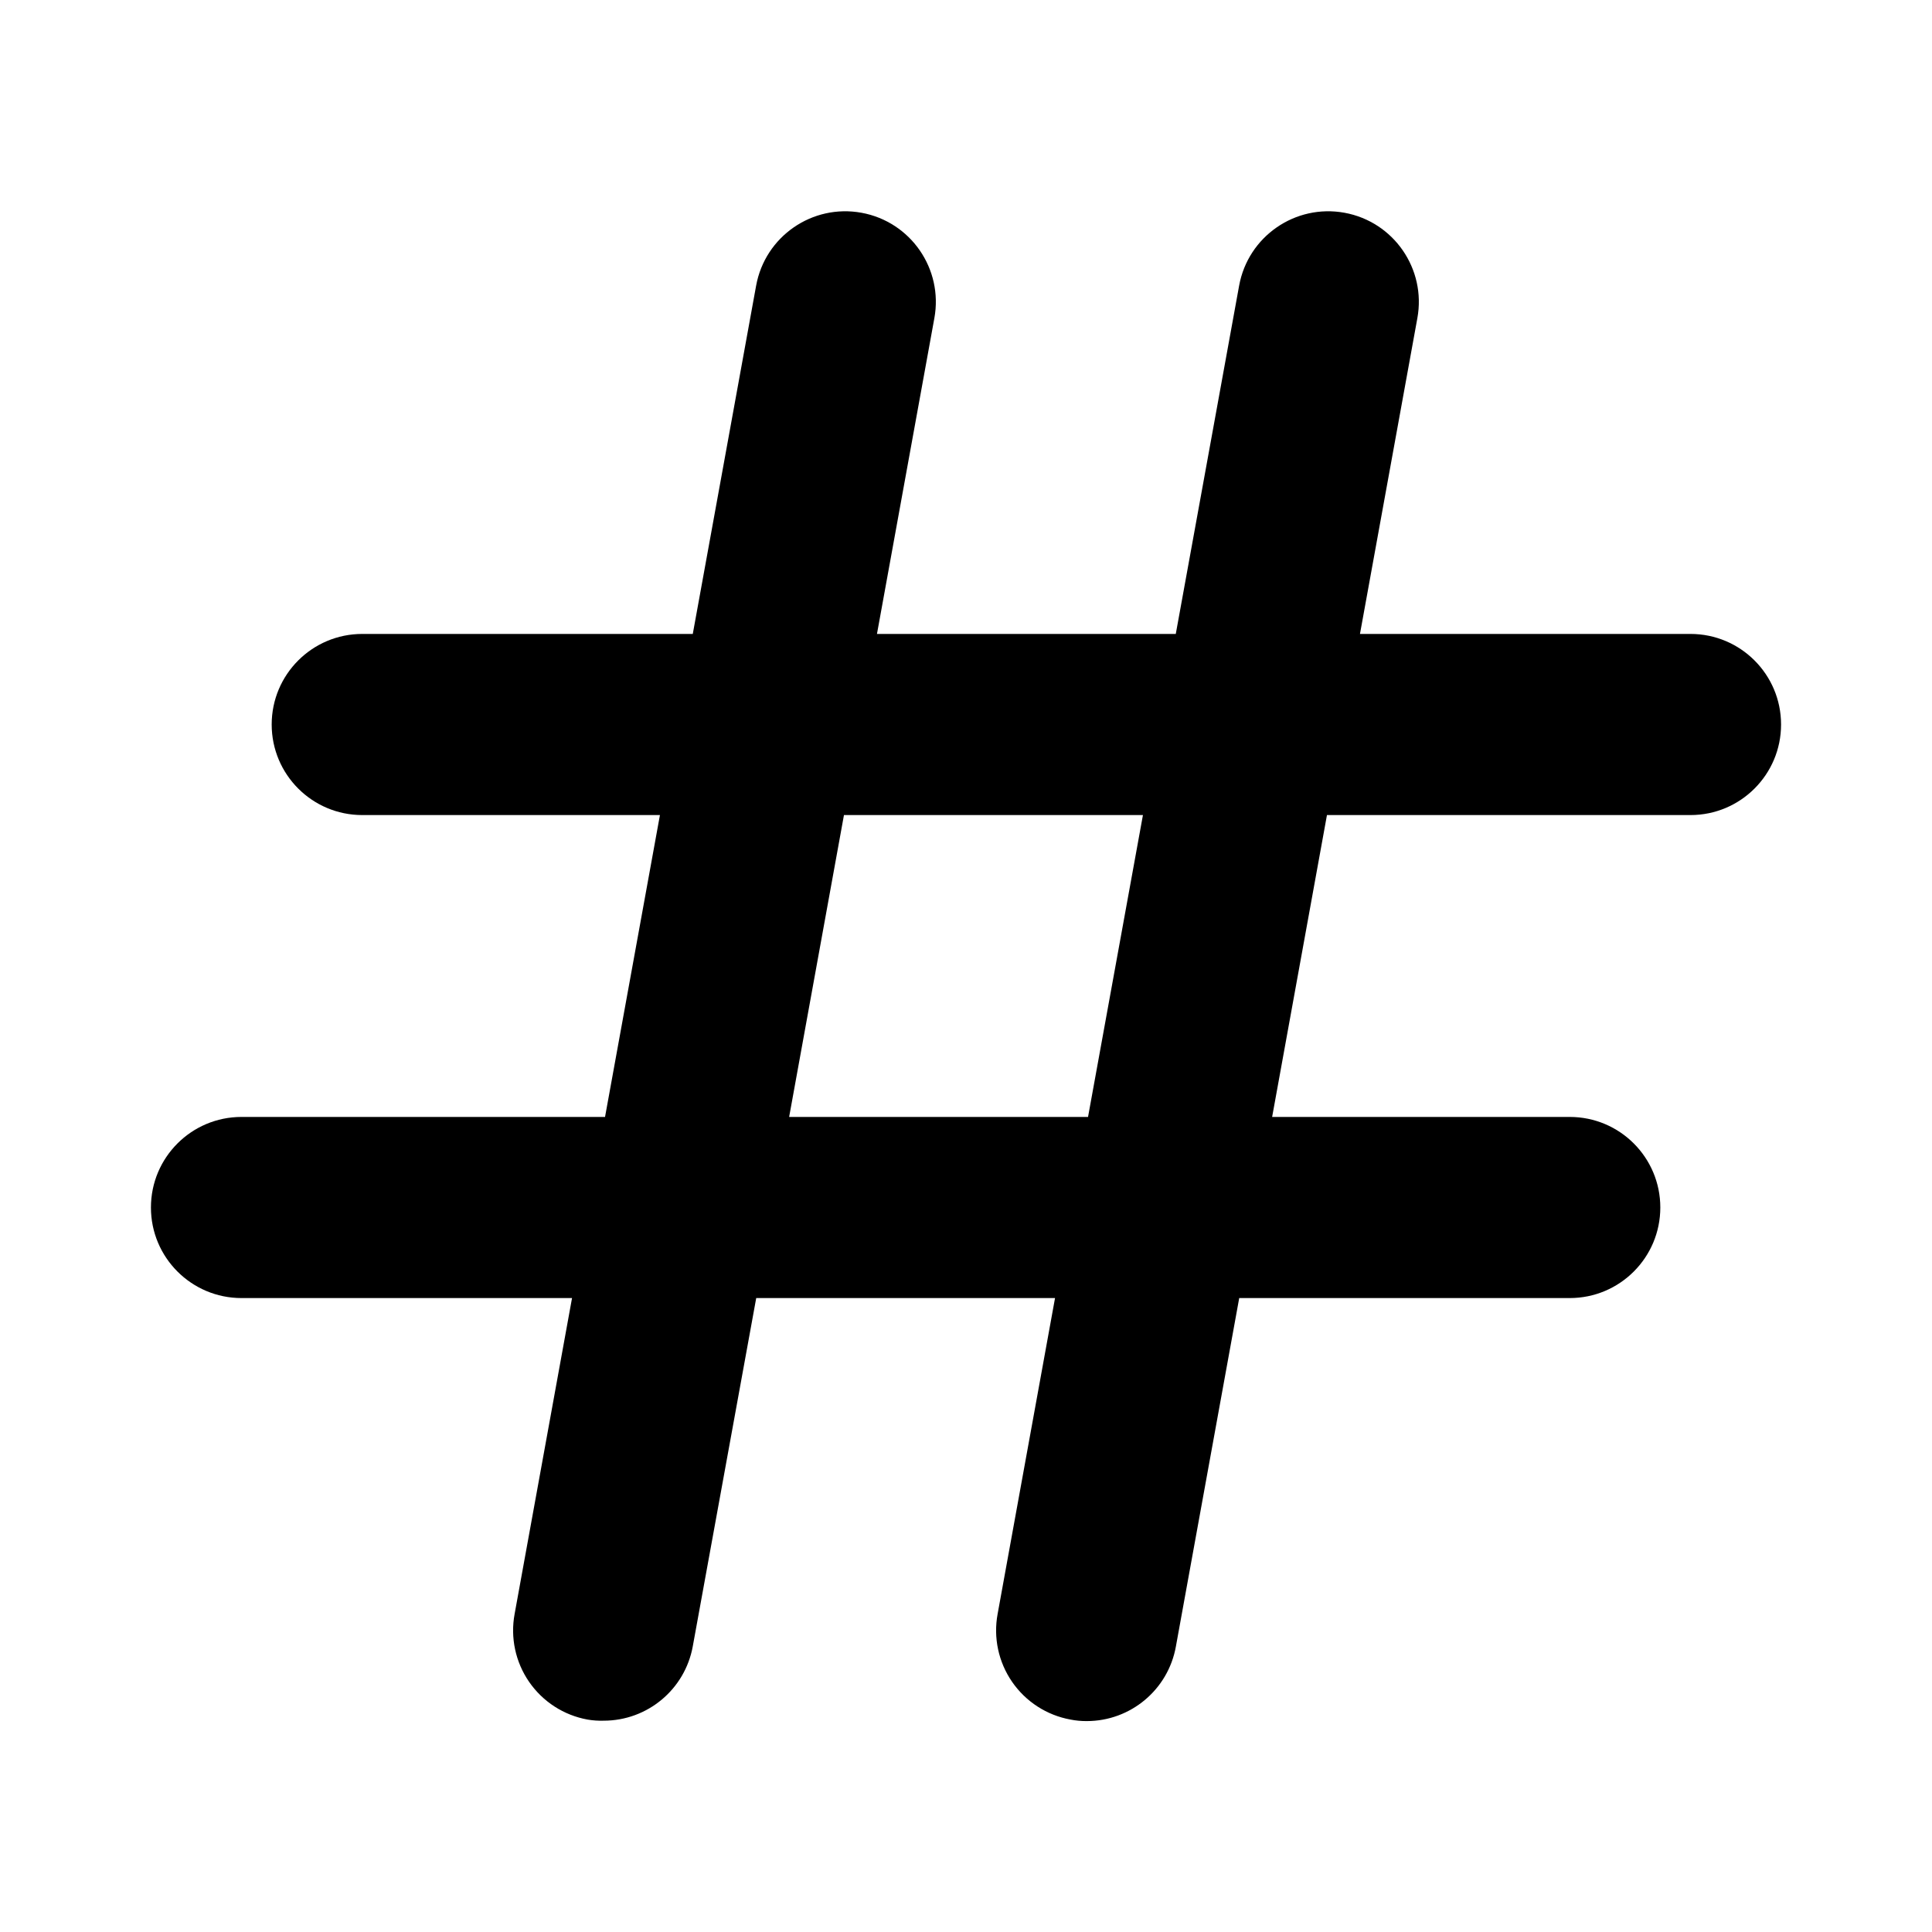
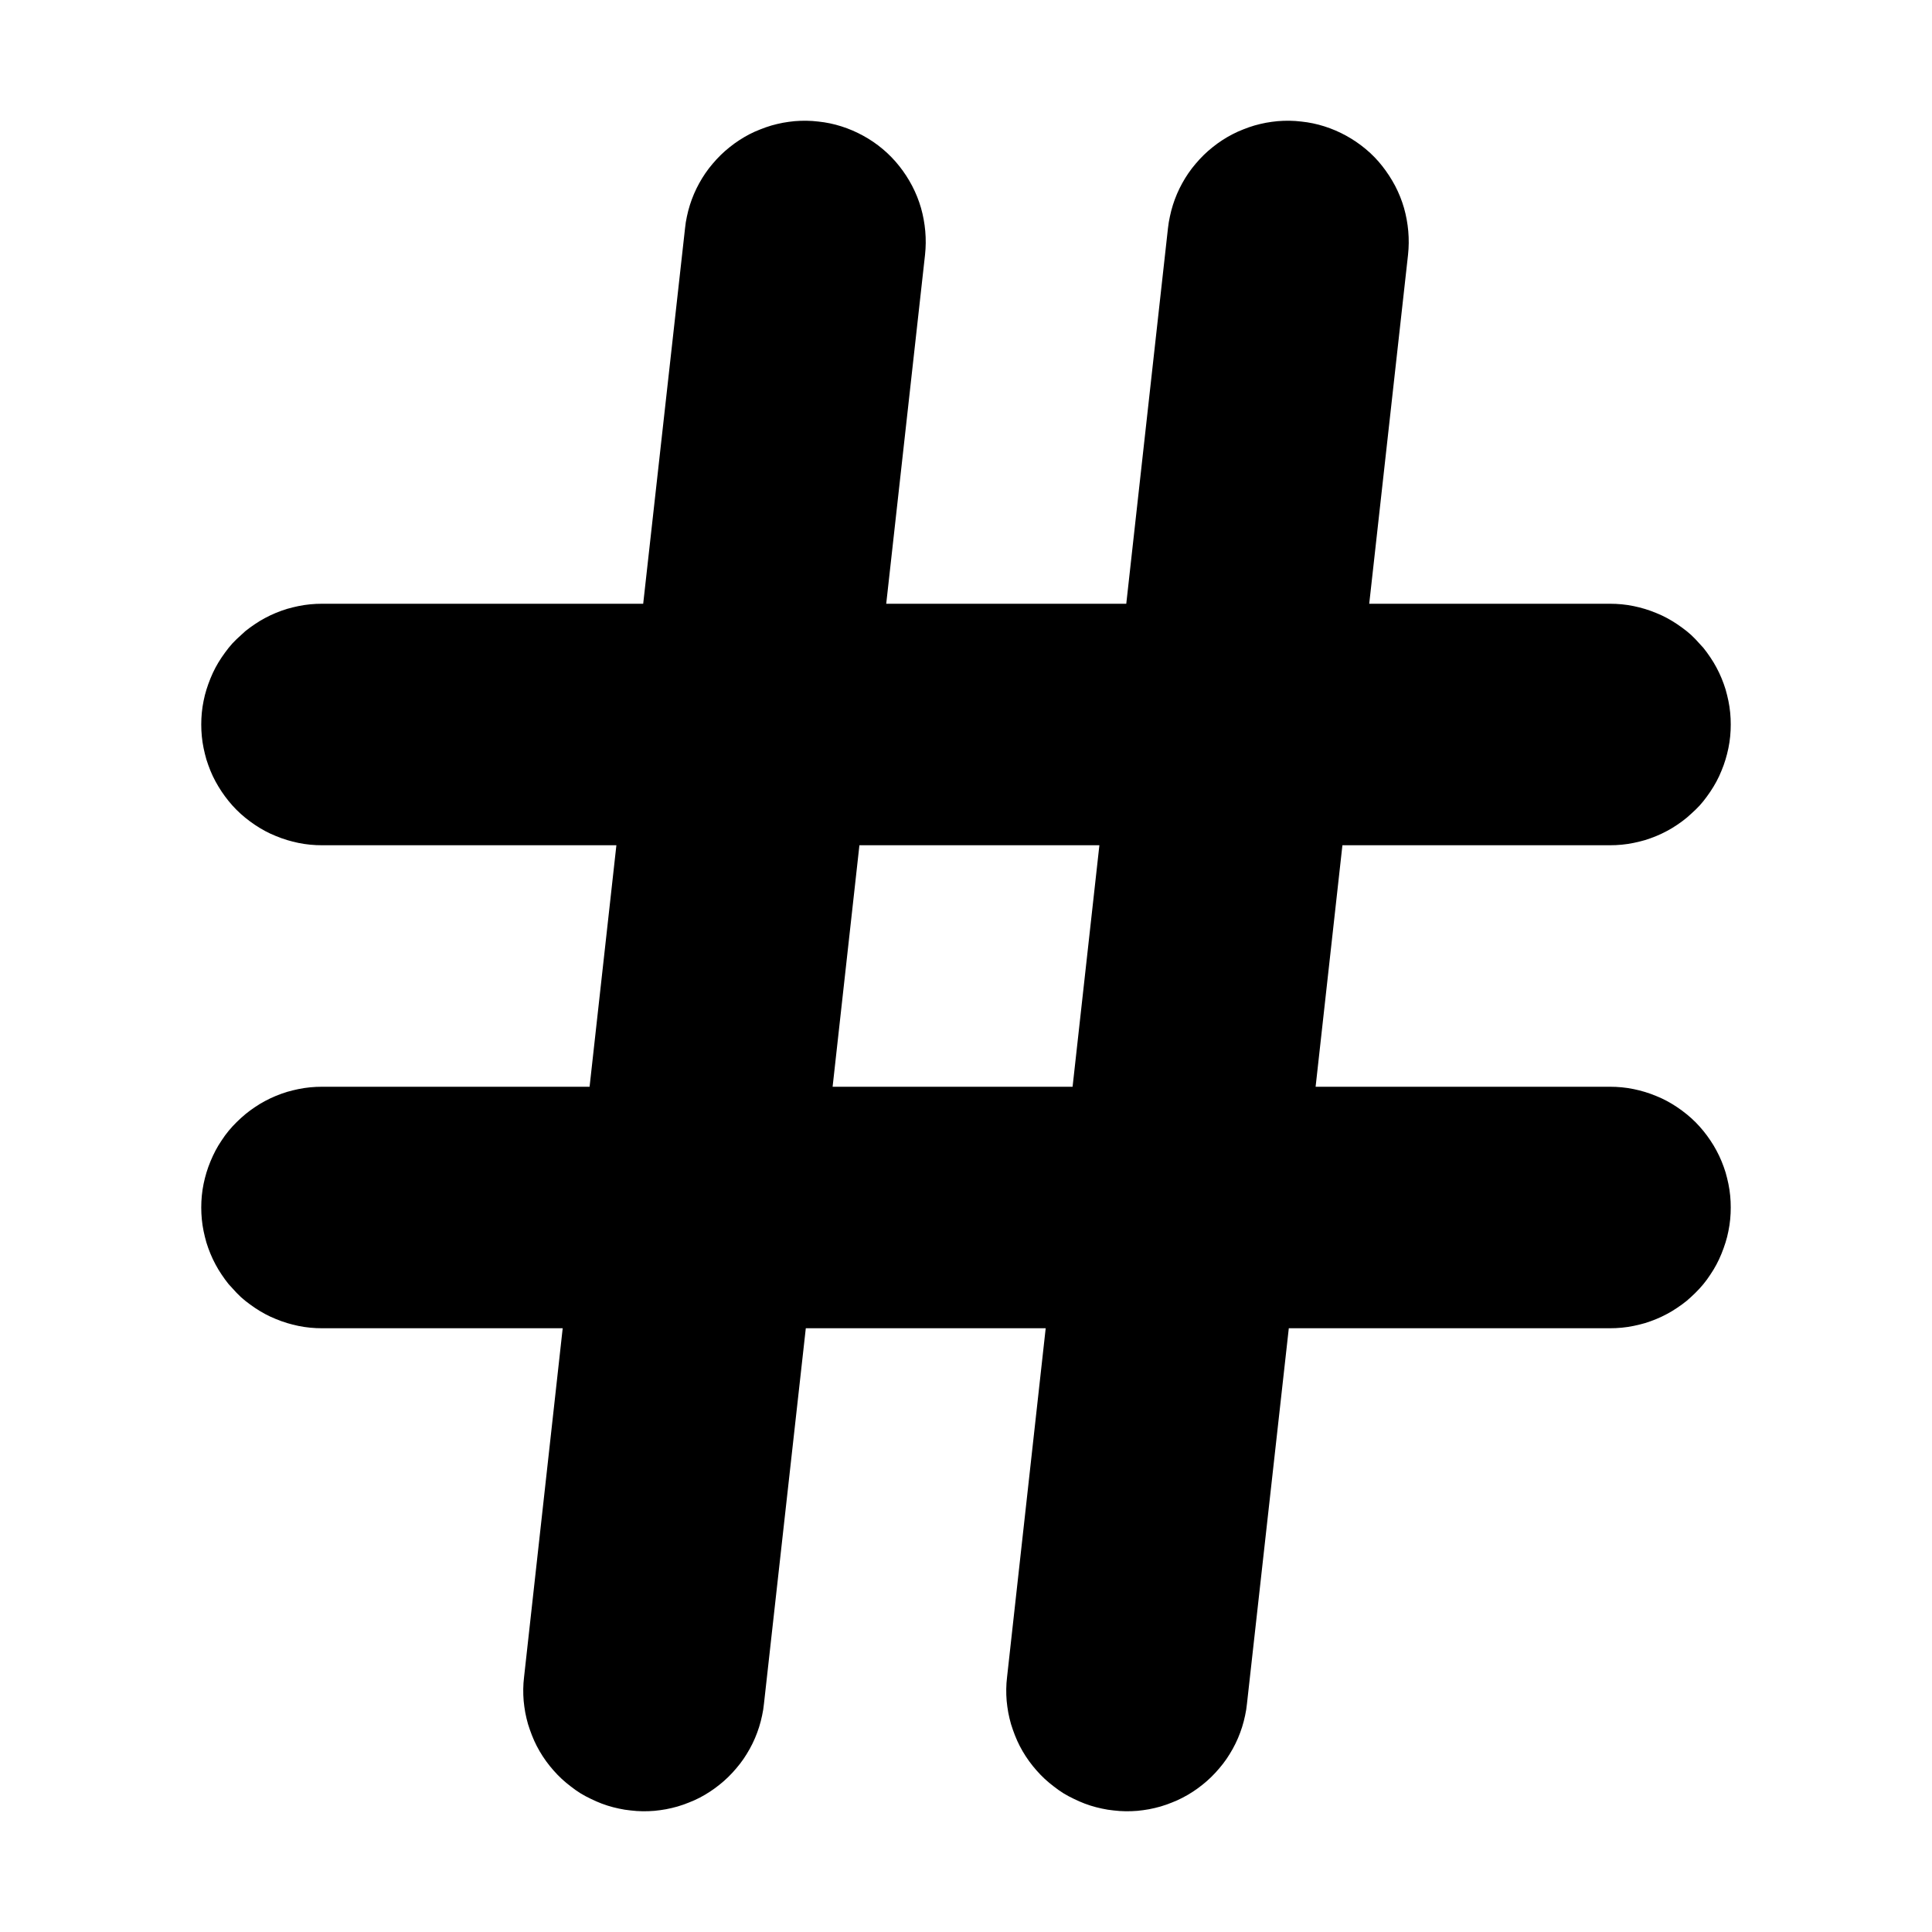
<svg xmlns="http://www.w3.org/2000/svg" fill="currentColor" fill-rule="evenodd" viewBox="0 0 24 24">
-   <path d="M21 7.875h-4.106l.713-3.923a1.125 1.125 0 0 0-2.214-.404l-.787 4.327h-3.712l.713-3.923a1.125 1.125 0 1 0-2.214-.404l-.787 4.327H4.5a1.125 1.125 0 0 0 0 2.25h3.698l-.682 3.75H3a1.125 1.125 0 0 0 0 2.25h4.106l-.713 3.923a1.125 1.125 0 0 0 .905 1.313 1 1 0 0 0 .202.014 1.125 1.125 0 0 0 1.106-.924l.788-4.326h3.712l-.713 3.923a1.125 1.125 0 0 0 .905 1.313 1 1 0 0 0 .203.019 1.125 1.125 0 0 0 1.106-.925l.787-4.33H19.5a1.125 1.125 0 0 0 0-2.25h-3.697l.681-3.75H21a1.125 1.125 0 0 0 0-2.25Zm-7.484 6H9.803l.681-3.75h3.714Z" />
+   <path d="m10.01 16.5-.52 4.666q-.007.073-.023.145-.015.072-.037.142t-.051.138-.065.133-.077.125-.09.117q-.047.056-.1.108-.052.051-.11.097-.057.046-.12.087-.061.04-.126.074-.066.034-.134.06-.069.028-.14.049-.07.02-.143.034-.072.013-.146.02-.073.006-.147.005-.073-.001-.147-.01-.073-.007-.145-.023-.072-.015-.142-.037t-.138-.052-.133-.064-.125-.077-.117-.09-.108-.1-.097-.11-.087-.12-.074-.127-.06-.133-.049-.14q-.02-.07-.034-.143-.013-.072-.02-.146-.006-.073-.005-.147.001-.073.01-.147l.48-4.334H4q-.074 0-.147-.007t-.146-.022-.142-.036-.139-.05q-.068-.027-.133-.062t-.126-.076-.119-.087-.109-.1-.099-.108q-.046-.057-.087-.119-.041-.06-.076-.126-.035-.065-.063-.133t-.05-.139q-.02-.07-.035-.142-.015-.073-.022-.146T2.5 15t.007-.147.022-.146.036-.142.05-.139.062-.133.076-.126q.04-.062.087-.119t.1-.109.108-.098q.057-.047.119-.088.06-.041.126-.076.065-.035.133-.063t.139-.05q.07-.02.142-.035.073-.015.146-.022T4 13.5h3.324l.333-3H4q-.074 0-.147-.007t-.146-.022-.142-.036-.139-.05q-.068-.027-.133-.062t-.126-.076-.119-.088q-.057-.046-.109-.098t-.099-.11-.087-.118-.076-.126-.063-.133-.05-.139q-.02-.07-.035-.142-.015-.073-.022-.146T2.5 9t.007-.147.022-.146q.014-.072.036-.142t.05-.139.062-.133.076-.126.087-.119.1-.109.108-.099q.057-.046.119-.087.06-.041.126-.076.065-.035.133-.063t.139-.05q.07-.02.142-.035.073-.015.146-.022T4 7.5h3.99l.52-4.666q.007-.073.023-.145.015-.072.037-.142t.051-.138.065-.133.077-.125.09-.117q.047-.056.1-.108.052-.051.11-.097.057-.046.12-.087.061-.04.126-.074.066-.034.134-.06.069-.028.14-.049.07-.02.143-.034.072-.013.146-.02.073-.006.147-.005.073.001.147.01.146.015.287.06t.27.116q.13.071.243.166t.205.211.16.246q.069.132.11.274.04.141.053.289.013.147-.003.294L11.009 7.5h2.982l.518-4.666q.008-.073.024-.145.015-.072.037-.142t.051-.138.065-.133.077-.125.09-.117q.047-.056.1-.108.052-.051.11-.097.057-.046.12-.087.061-.04.127-.074.065-.034.133-.06.069-.028.14-.049.07-.02.143-.034.072-.013.146-.02.073-.006.147-.005.073.001.147.01.146.015.287.06t.27.116.243.166.205.211.16.246q.069.132.11.274.04.141.053.289.013.147-.003.294L17.009 7.5H20q.074 0 .147.007t.146.022.142.036.139.05q.068.027.133.062t.126.076.119.087.109.1.099.108q.046.057.087.119.041.06.076.126.035.065.063.133t.05.139q.02.07.035.142.015.073.022.146T21.5 9t-.007.147-.022.146-.036.142q-.021.07-.05.139-.027.068-.062.133t-.076.126-.087.119-.1.109-.108.098q-.057.047-.119.088-.06.041-.126.076-.065.035-.133.063t-.139.05q-.07.02-.142.035-.073.015-.146.022T20 10.5h-3.324l-.333 3H20q.074 0 .147.007t.146.022.142.036.139.05q.068.027.133.062t.126.076.119.088.109.098.099.11.087.118q.041.06.076.126.035.065.063.133t.05.139q.02.07.035.142.015.073.022.146T21.5 15t-.007.147-.022.146q-.014.072-.036.142t-.05.139-.062.133-.076.126q-.04.062-.087.119t-.1.109-.108.099q-.057.046-.119.087-.06.041-.126.076-.065.035-.133.063t-.139.05q-.07.02-.142.035-.073.015-.146.022T20 16.5h-3.99l-.52 4.666q-.007.073-.023.145-.015.072-.037.142t-.051.138-.065.133-.077.125-.09.117q-.047.056-.1.108-.052.051-.11.097-.057.046-.12.087-.061.04-.127.074-.065.034-.133.06-.069.028-.14.049-.07.02-.143.034-.072.013-.146.02-.073.006-.147.005-.073-.001-.147-.01-.073-.007-.145-.023-.072-.015-.142-.037t-.138-.052-.133-.064-.125-.077-.117-.09-.108-.1-.097-.11-.087-.12-.074-.127-.06-.133-.049-.14q-.02-.07-.034-.143-.013-.072-.02-.146-.006-.073-.005-.147.001-.073.01-.147l.48-4.334h-2.98Zm.666-6h2.981l-.333 3h-2.981l.333-3Z" />
</svg>
